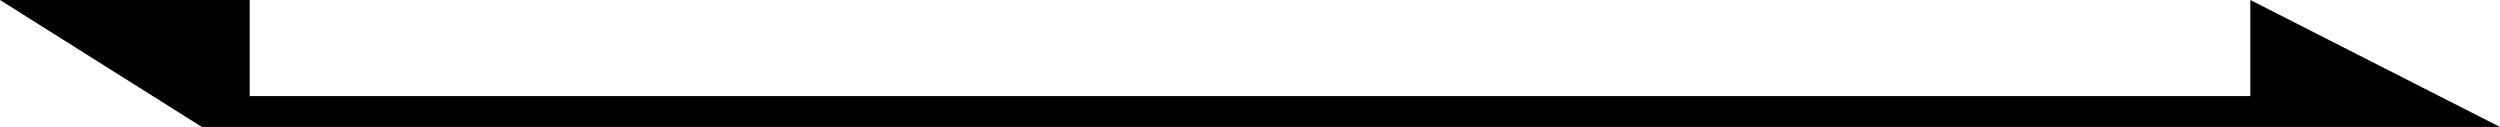
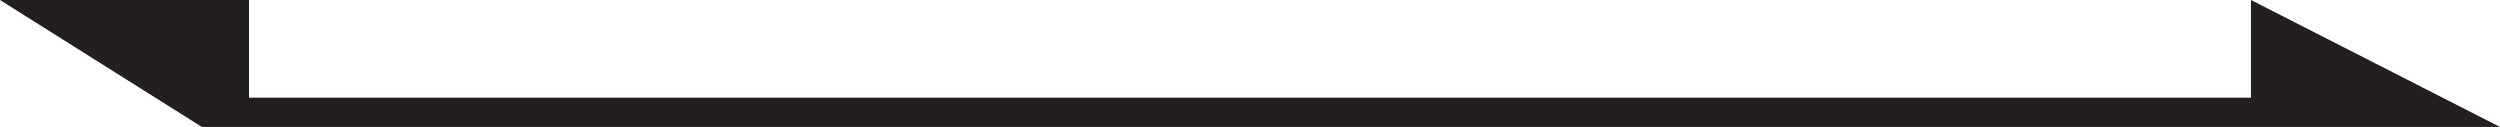
<svg xmlns="http://www.w3.org/2000/svg" id="Layer_1" data-name="Layer 1" viewBox="0 0 1024 52">
  <defs>
-     <style>.cls-1{fill:#000000;}</style>
+     <style>.cls-1{fill:#231f20;}</style>
  </defs>
-   <polygon class="cls-1" points="82.69 52 1024 52 921.73 0 921.73 39.34 102.27 39.34 102.27 0 0 0 82.69 52" />
+   <polygon class="cls-1" points="82.69 52 1024 52 922 0 922 40 102 40 102 0 0 0 82.69 52" />
</svg>
